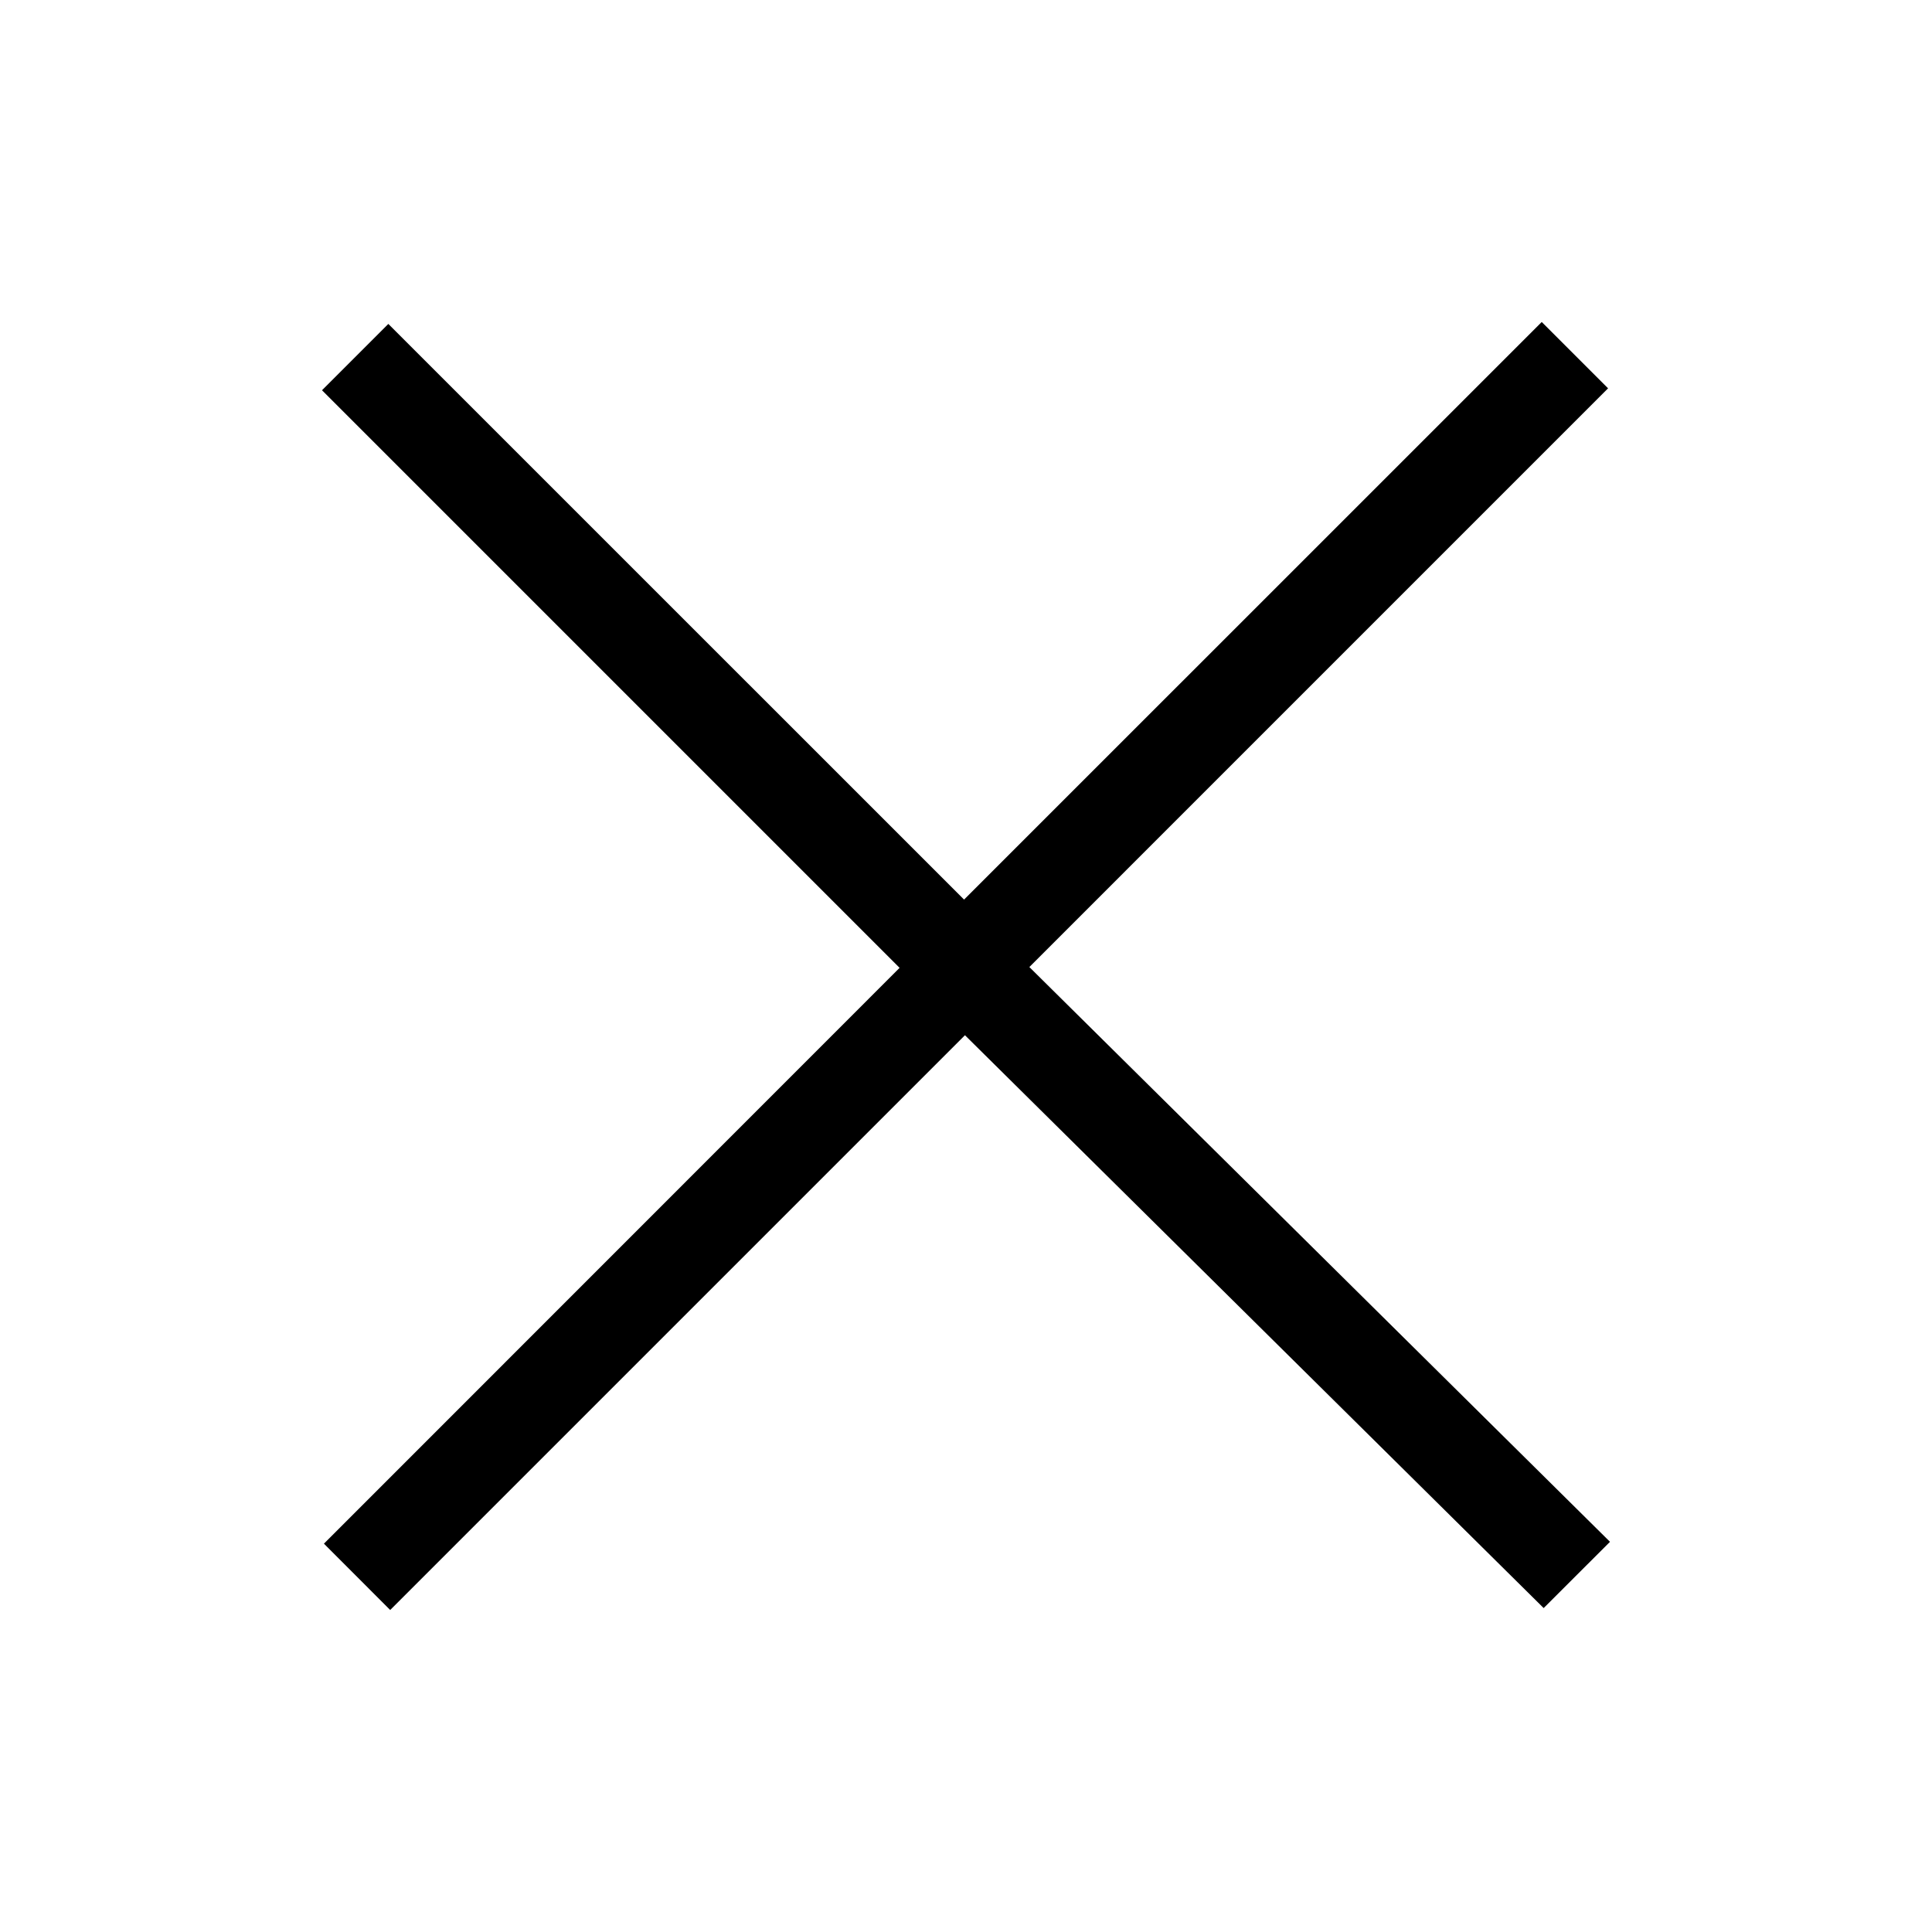
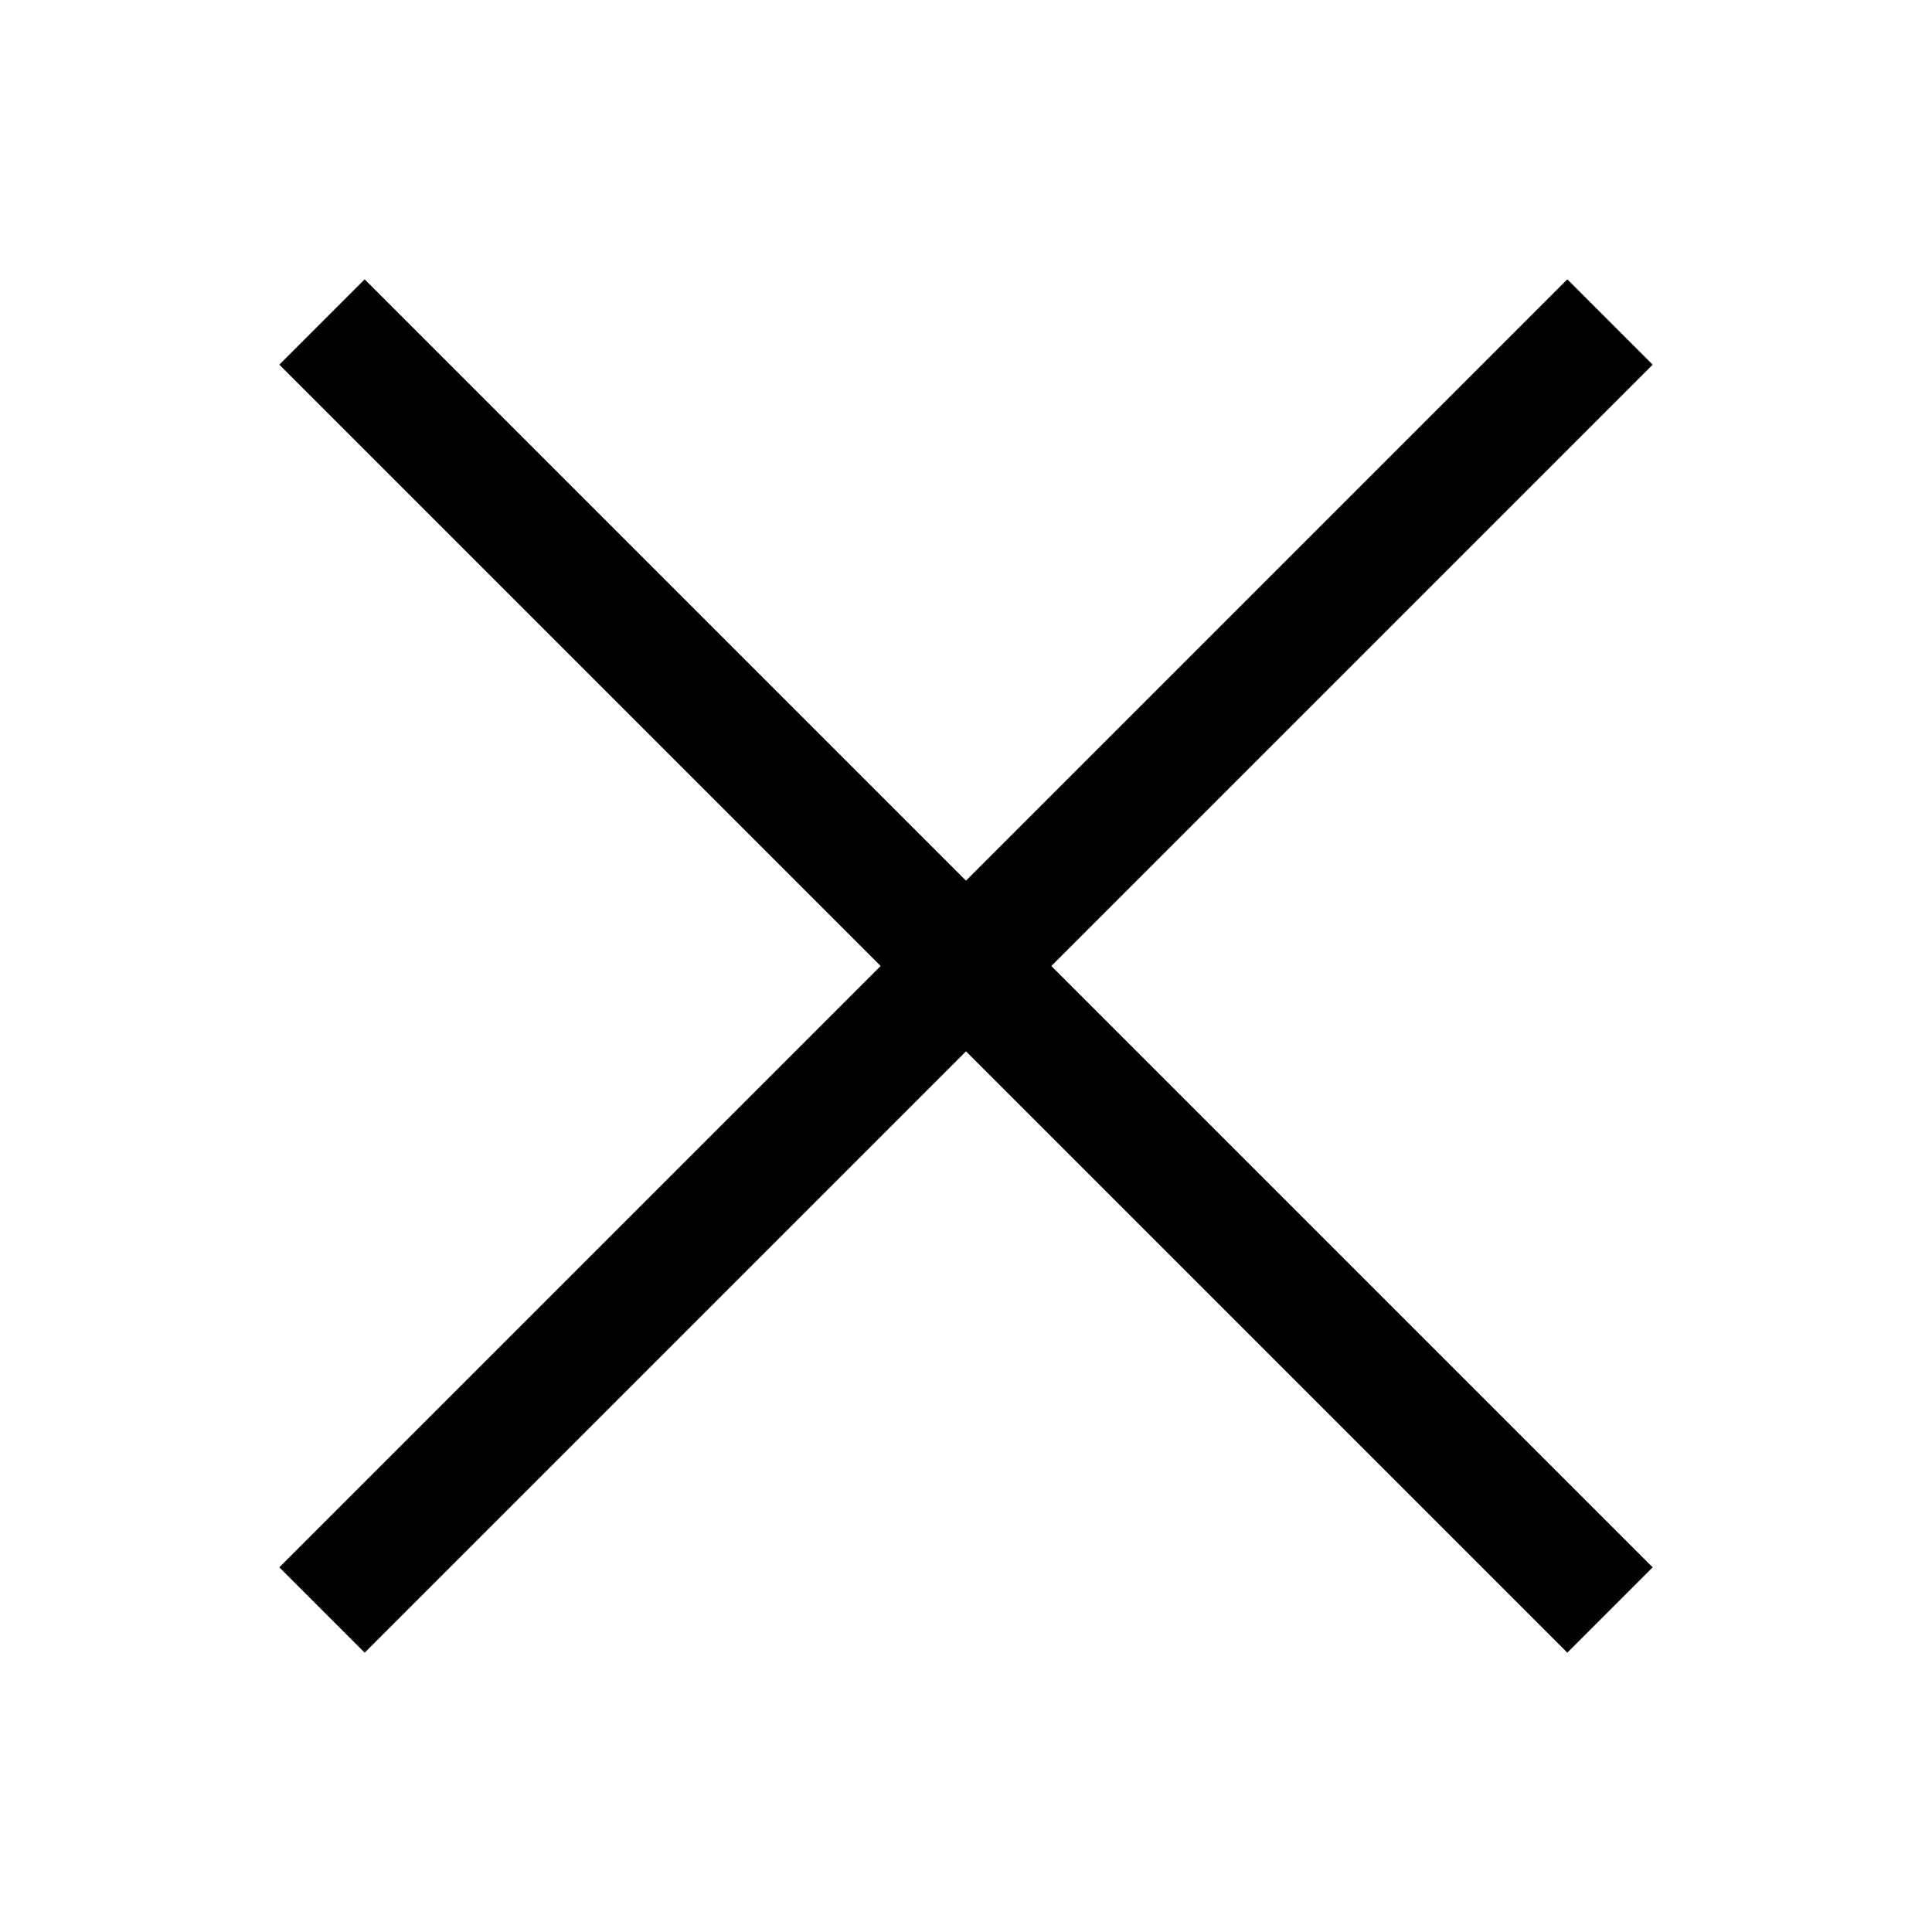
<svg xmlns="http://www.w3.org/2000/svg" viewBox="0 0 24 24">
-   <path d="M19.152 4l.824.824-7.189 7.189L20 19.153l-.824.823-7.189-7.116L4.847 20l-.823-.824 7.151-7.153L4 4.848l.824-.824 7.152 7.151L19.152 4z" fill-rule="evenodd" />
+   <path d="M20.53 4.53l-1.06-1.06L12 10.94 4.53 3.47 3.47 4.53 10.94 12l-7.47 7.47 1.06 1.06L12 13.06l7.47 7.47 1.06-1.06L13.06 12z" fill="#000" fill-rule="nonzero" />
</svg>
